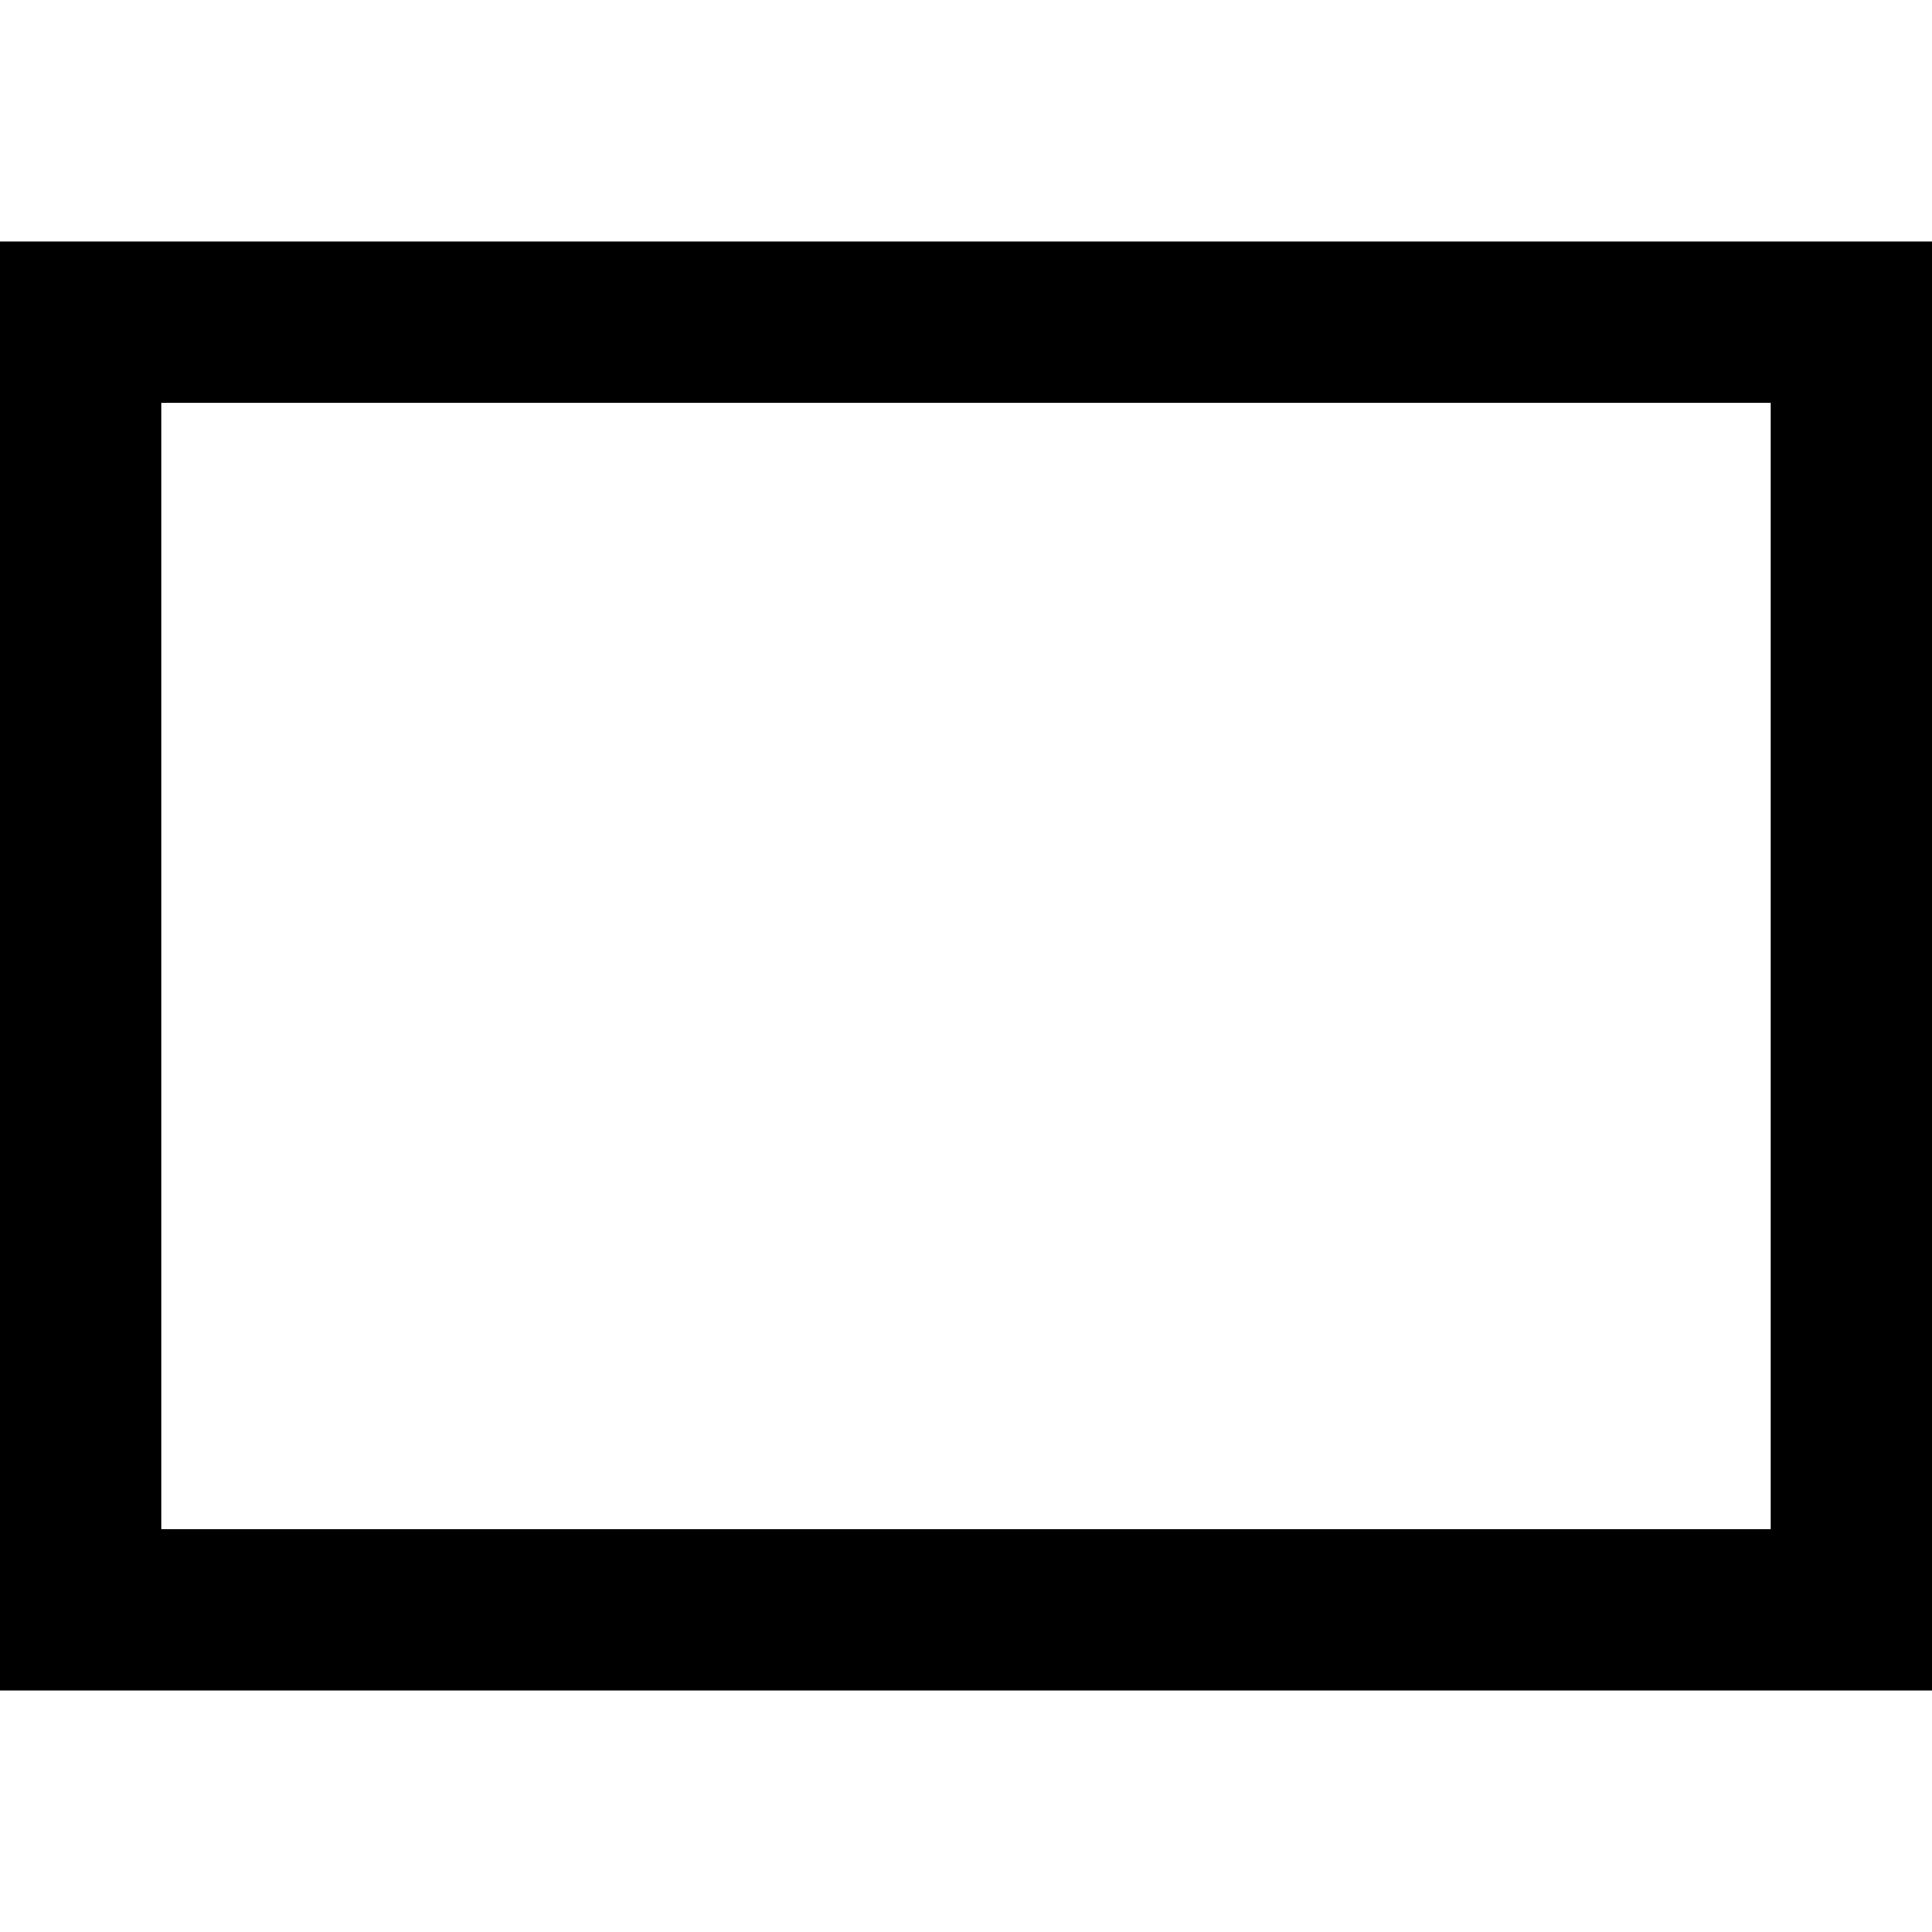
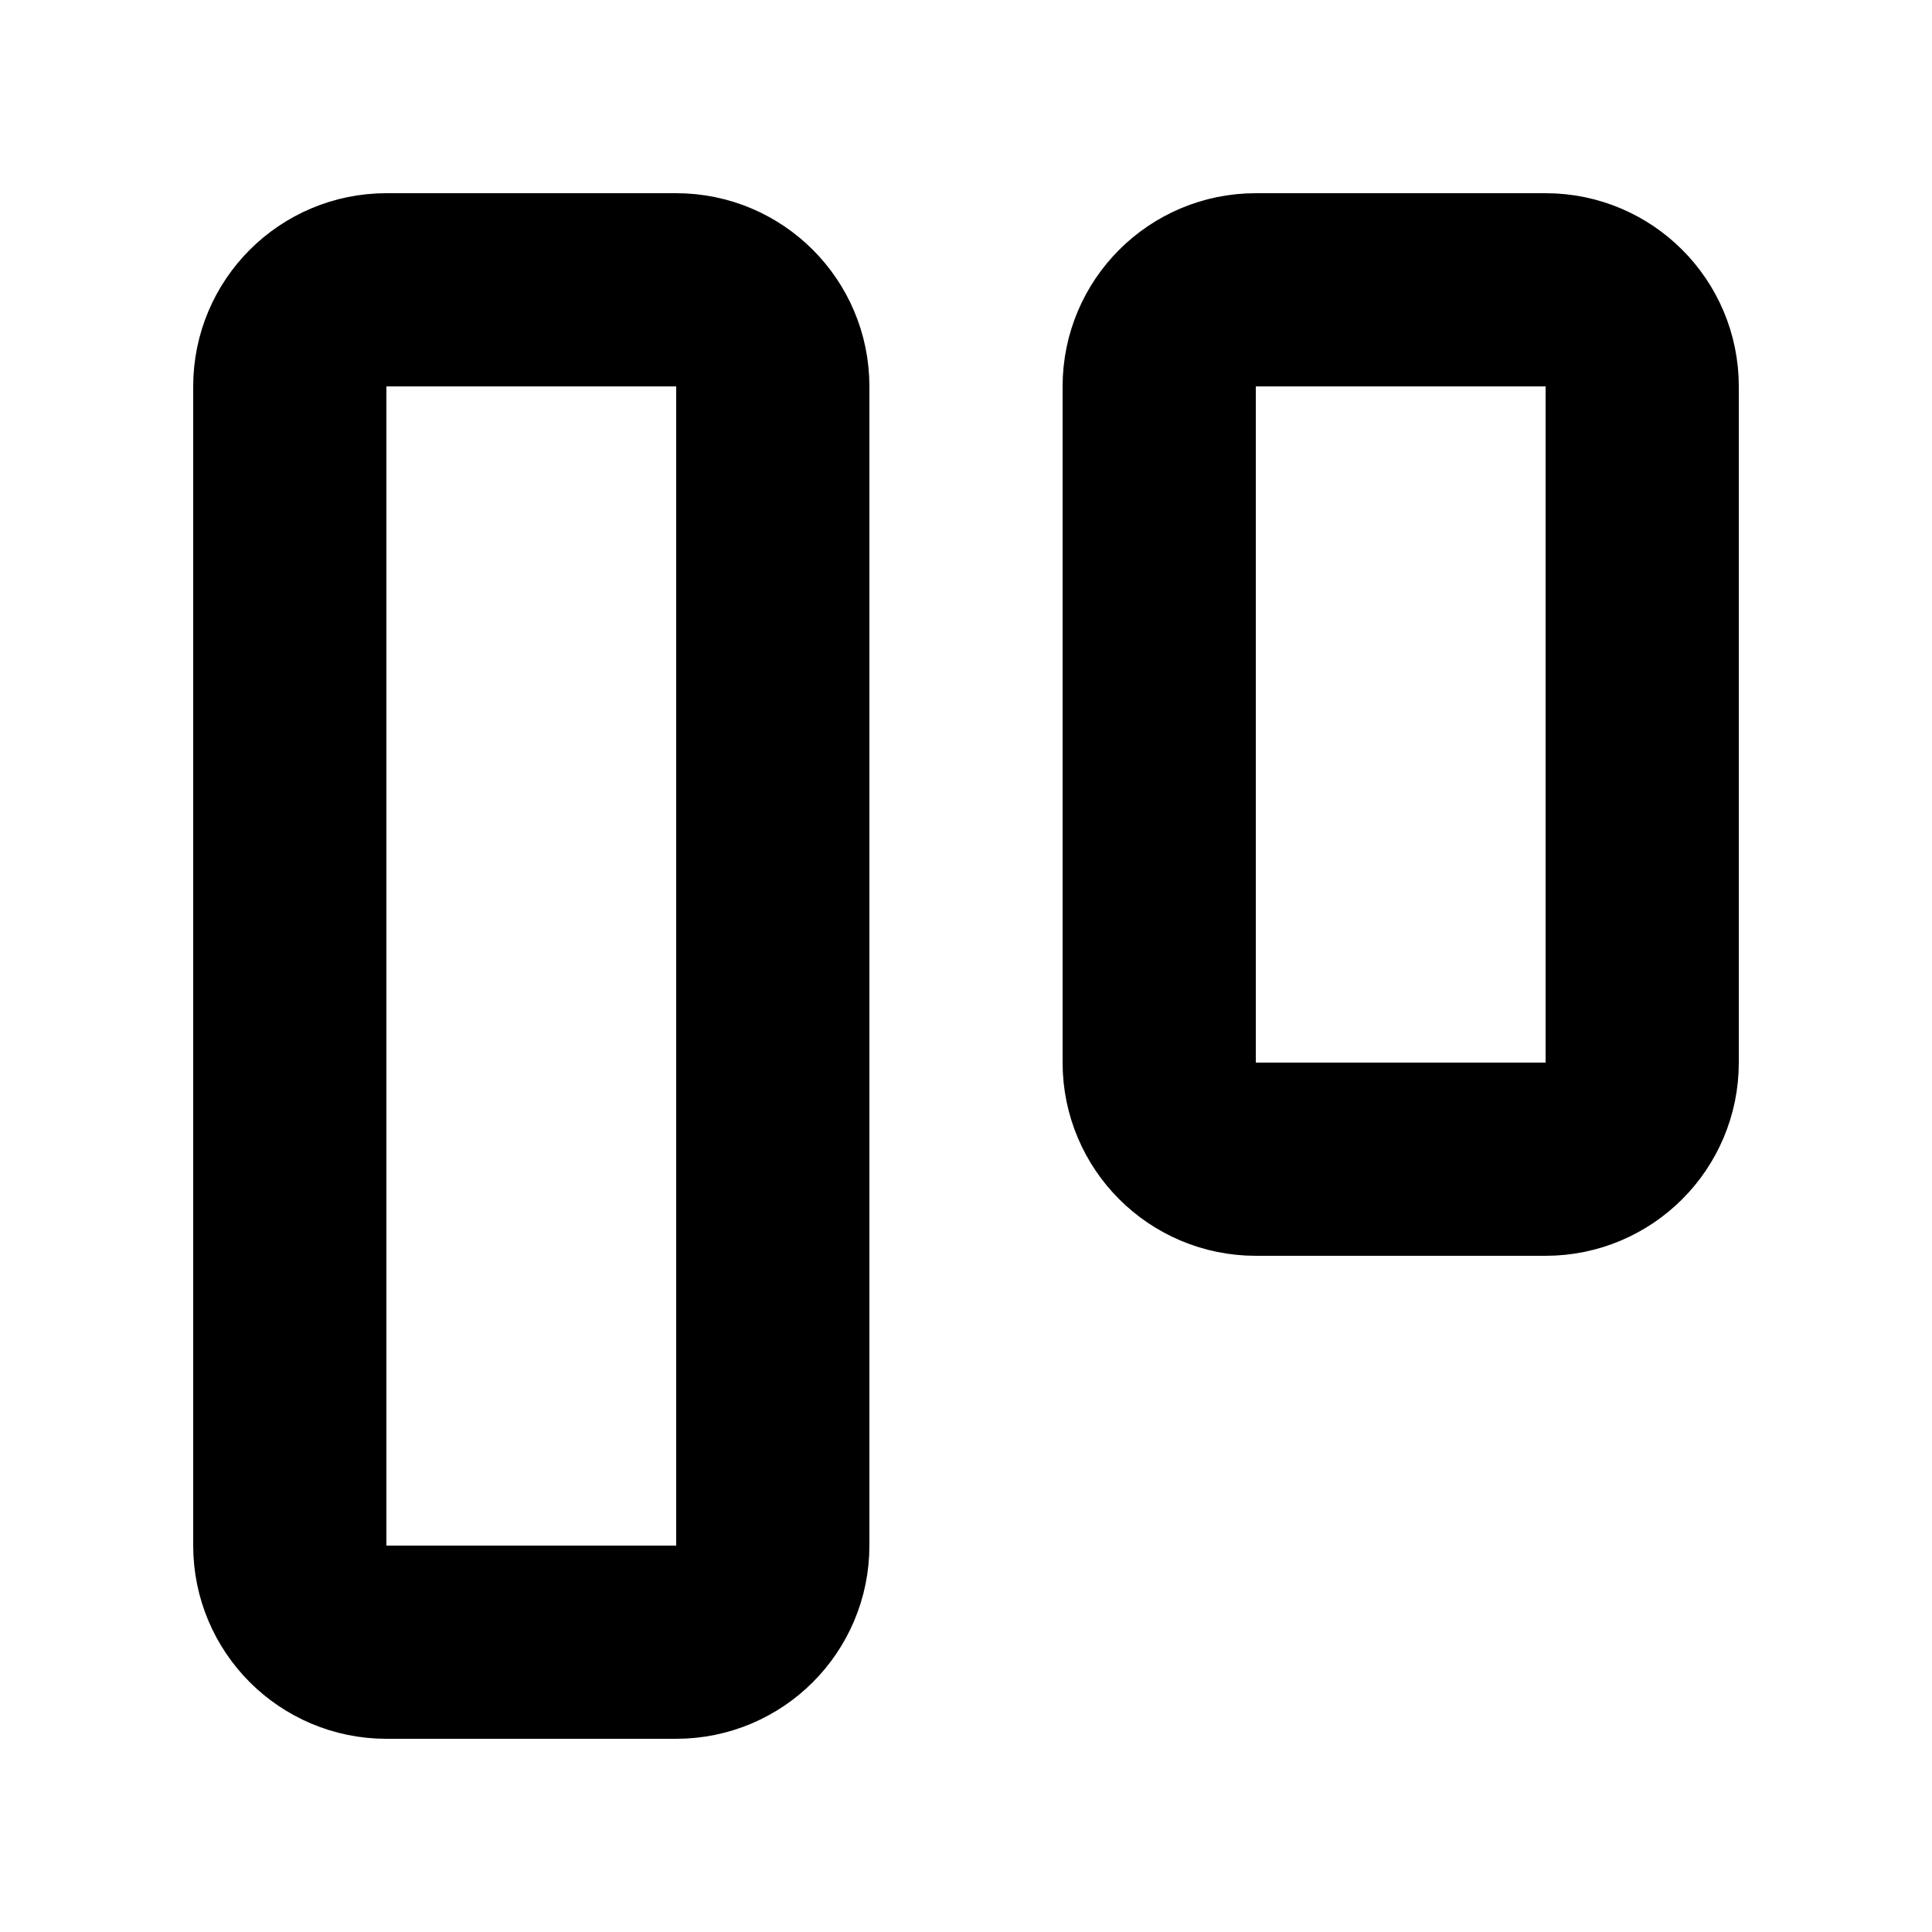
- <svg xmlns="http://www.w3.org/2000/svg" viewBox="0 0 24 24" width="512" height="512">
-   <g id="_01_align_center" data-name="01 align center">
-     <path d="M24,21H0V3H24ZM2,19H22V5H2Z" />
-   </g>
+ <svg xmlns="http://www.w3.org/2000/svg" width="20" height="20" fill="none" stroke="currentColor" stroke-width="2" stroke-linecap="round" stroke-linejoin="round">
+   <rect x="3" y="3" width="5" height="14" rx="1" />
+   <rect x="12" y="3" width="5" height="9" rx="1" />
</svg>
